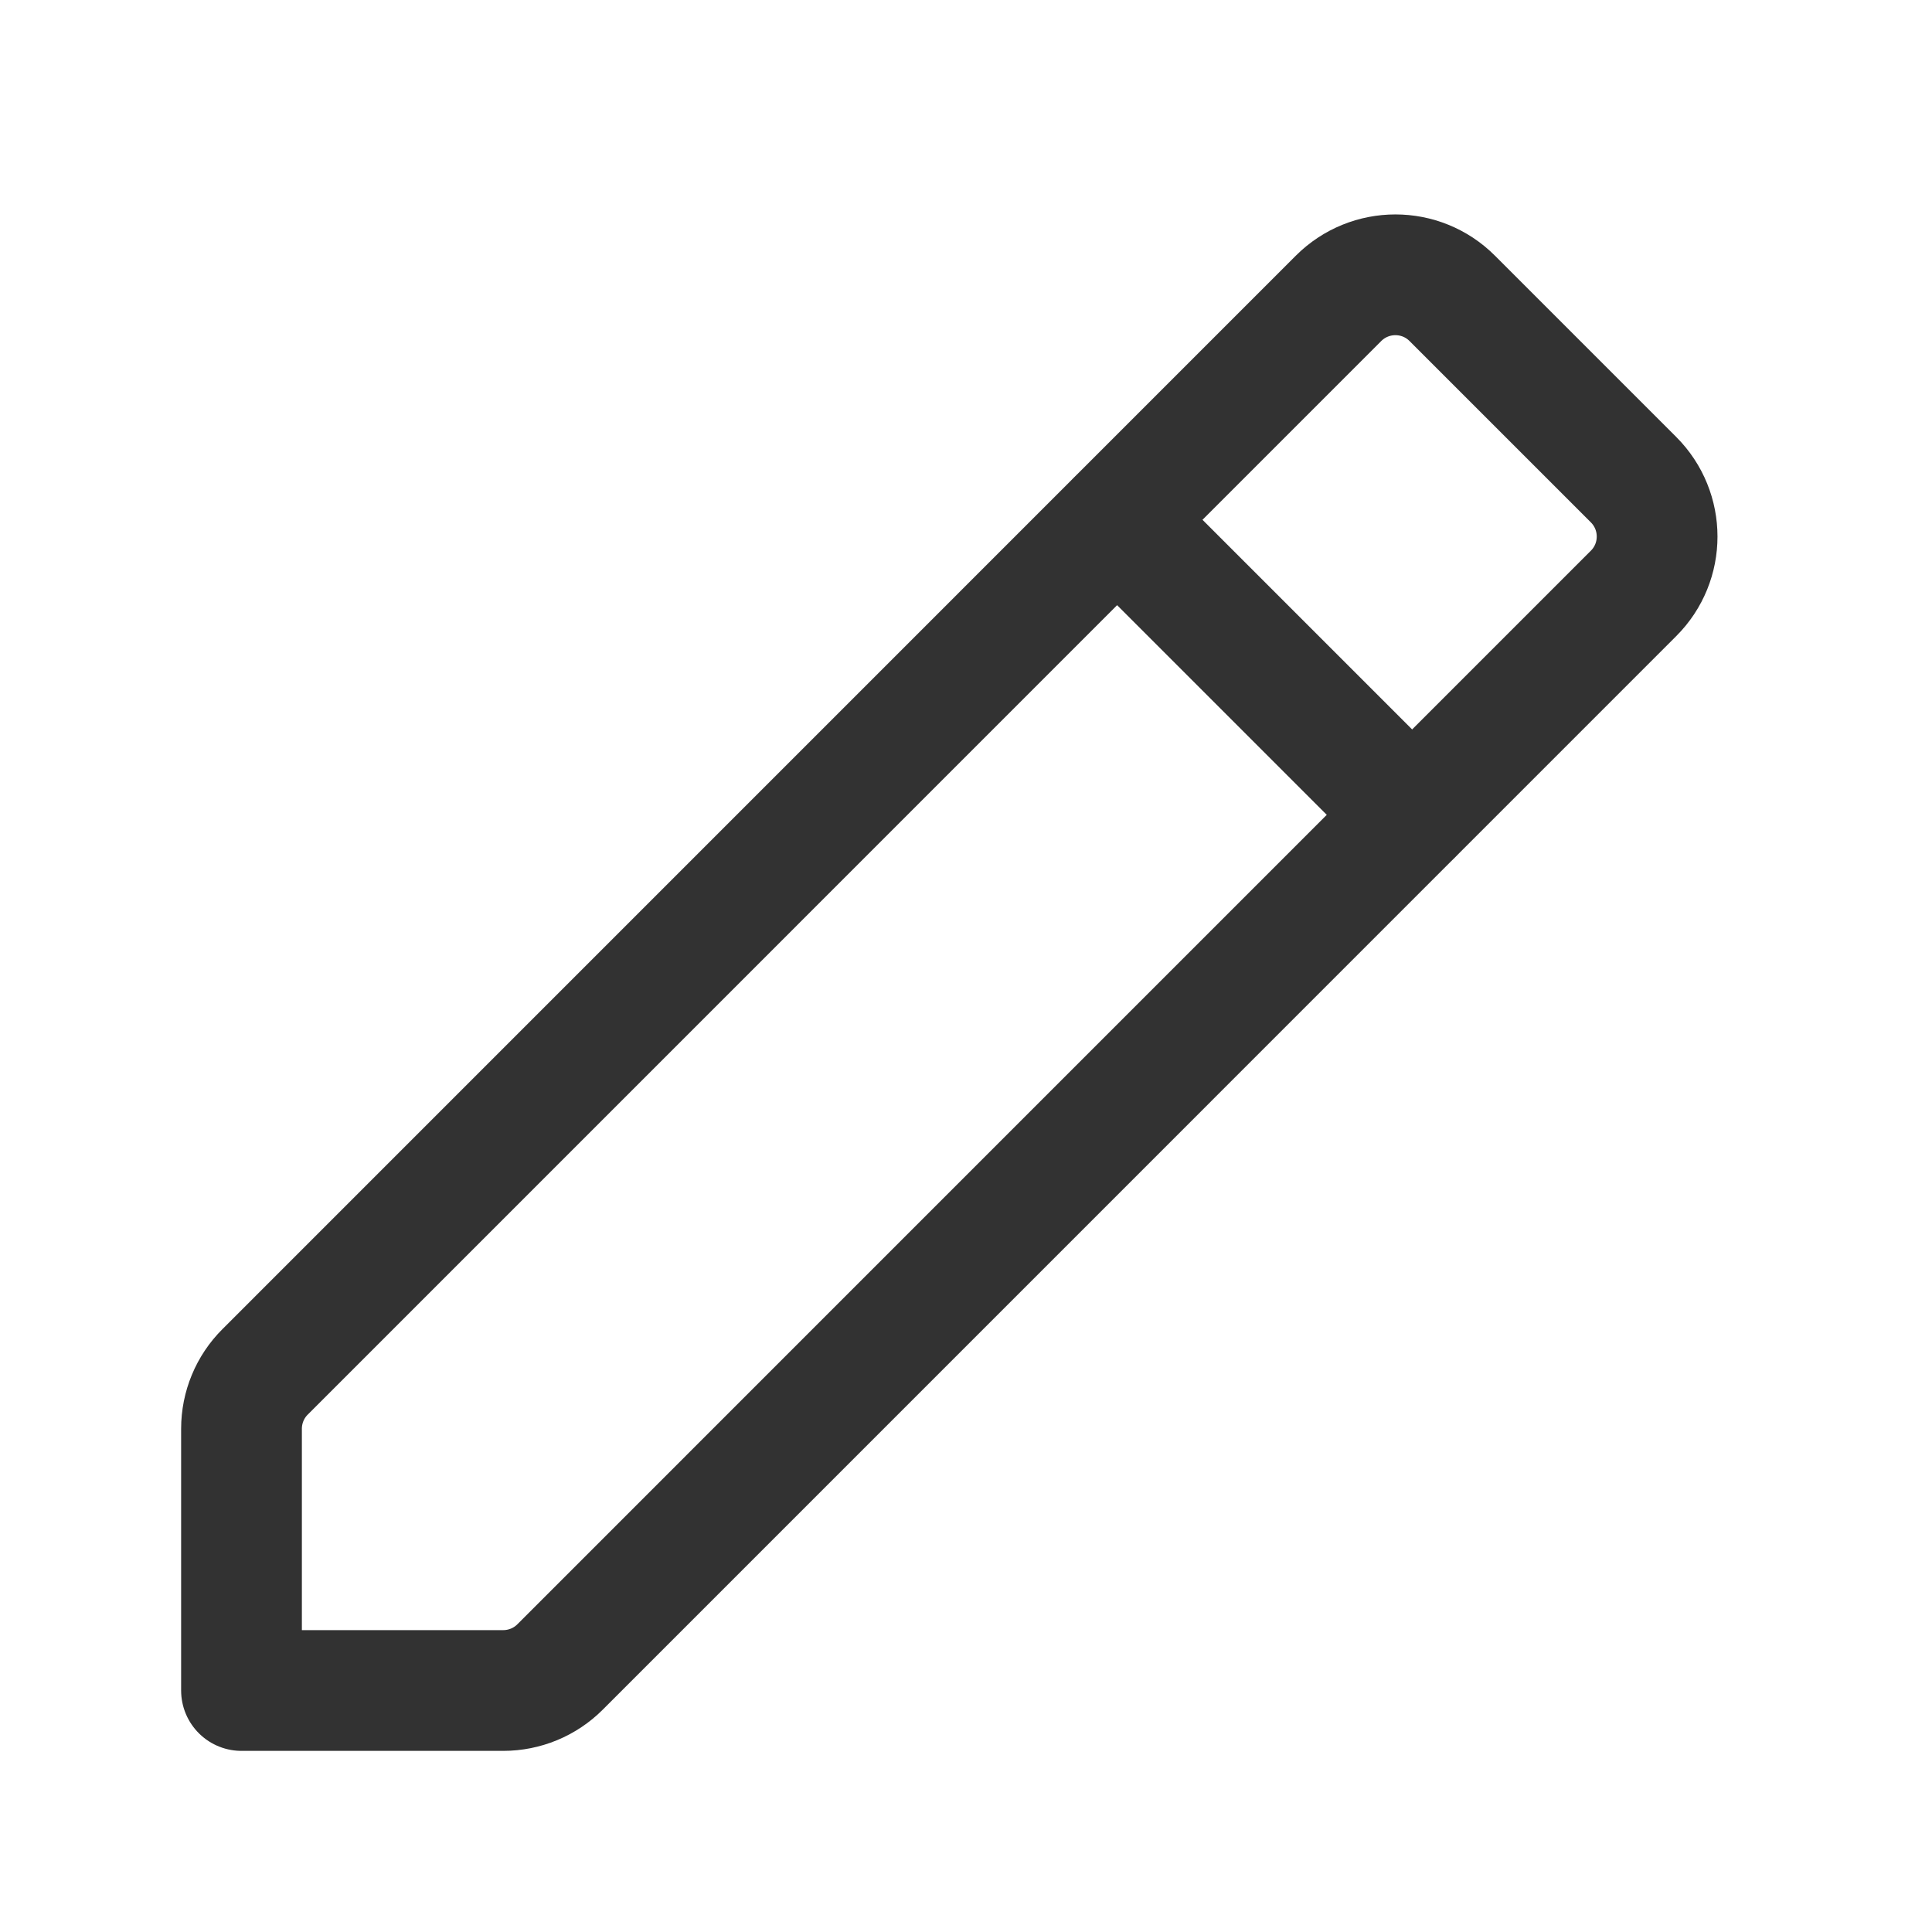
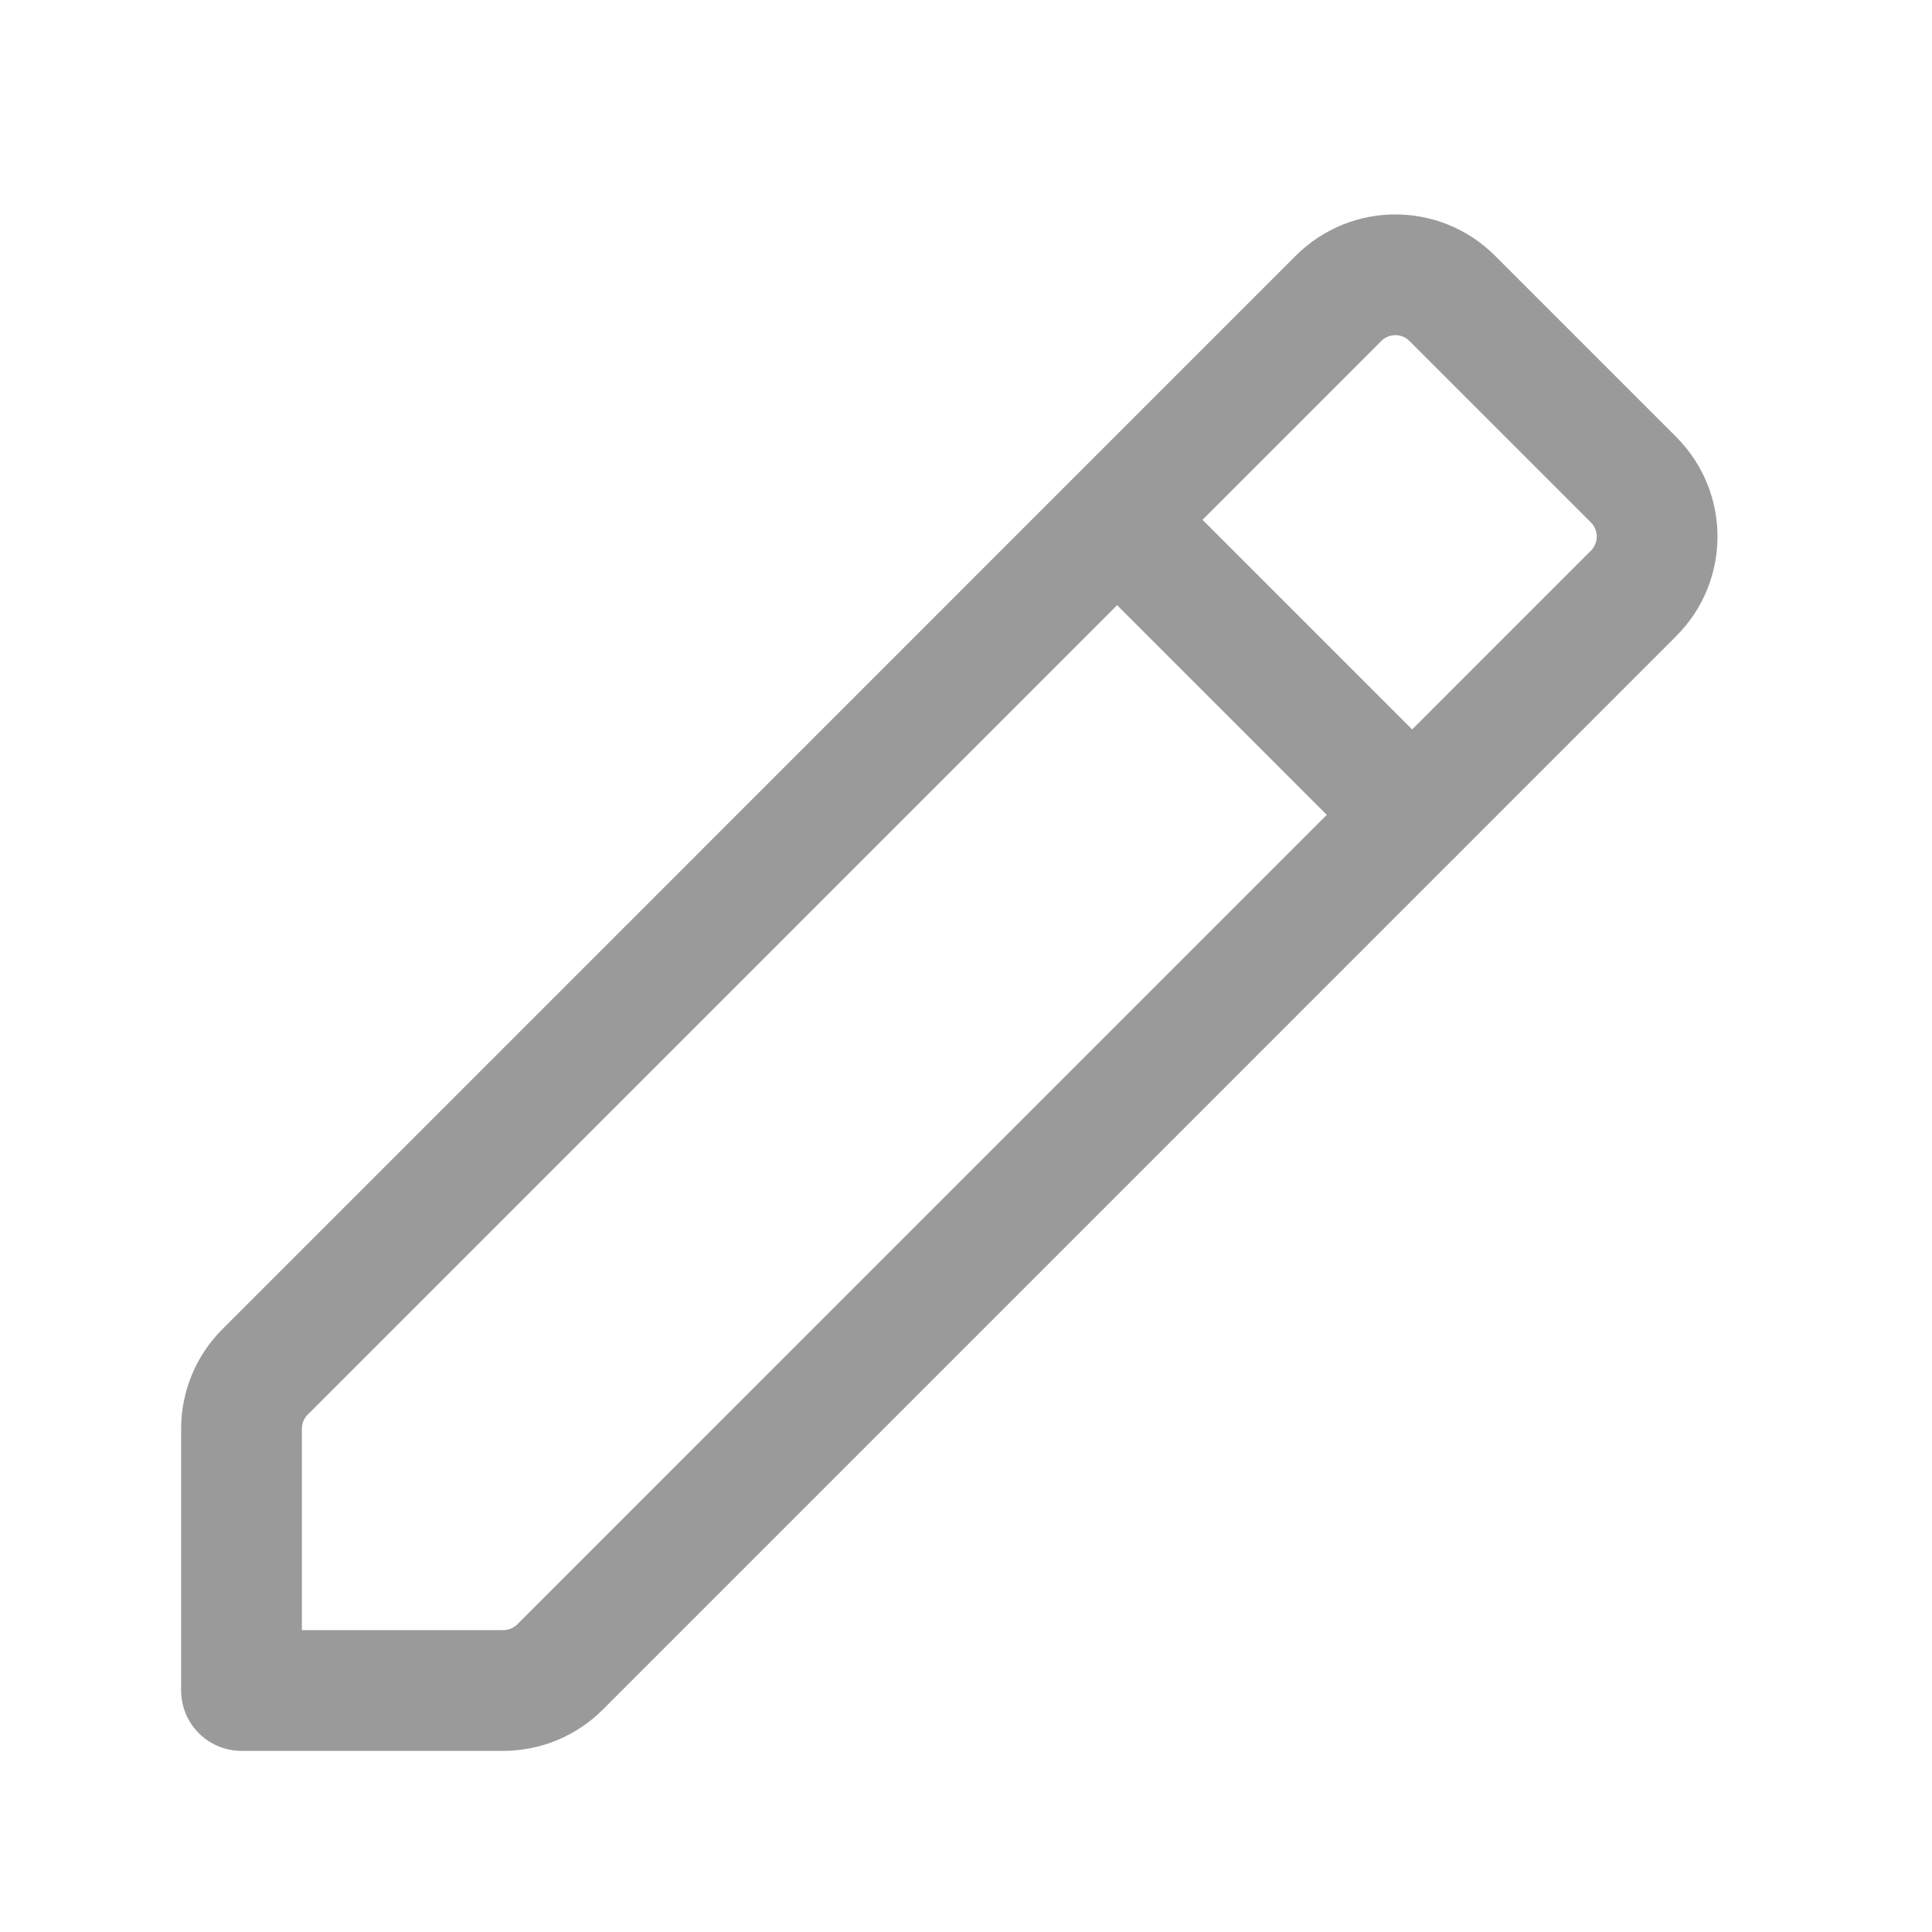
<svg xmlns="http://www.w3.org/2000/svg" width="24" height="24" viewBox="0 0 24 24" fill="none">
-   <path d="M17.54 10.12L13.88 6.46" stroke="#323232" stroke-width="1.5" stroke-linecap="round" stroke-linejoin="round" />
-   <path d="M6.251 21H3V17.749C3 17.484 3.105 17.229 3.293 17.042L16.627 3.707C17.018 3.316 17.651 3.316 18.041 3.707L20.292 5.958C20.683 6.349 20.683 6.982 20.292 7.372L6.958 20.707C6.771 20.895 6.516 21 6.251 21V21Z" stroke="#323232" stroke-width="1.5" stroke-linecap="round" stroke-linejoin="round" />
+   <path class="edit" d="M17.54 10.12L13.88 6.46" stroke="#9a9a9a" stroke-width="1.5" stroke-linecap="round" stroke-linejoin="round" />
+   <path class="edit" d="M6.251 21H3V17.749C3 17.484 3.105 17.229 3.293 17.042L16.627 3.707C17.018 3.316 17.651 3.316 18.041 3.707L20.292 5.958C20.683 6.349 20.683 6.982 20.292 7.372L6.958 20.707C6.771 20.895 6.516 21 6.251 21V21Z" stroke="#9a9a9a" stroke-width="1.5" stroke-linecap="round" stroke-linejoin="round" />
</svg>
